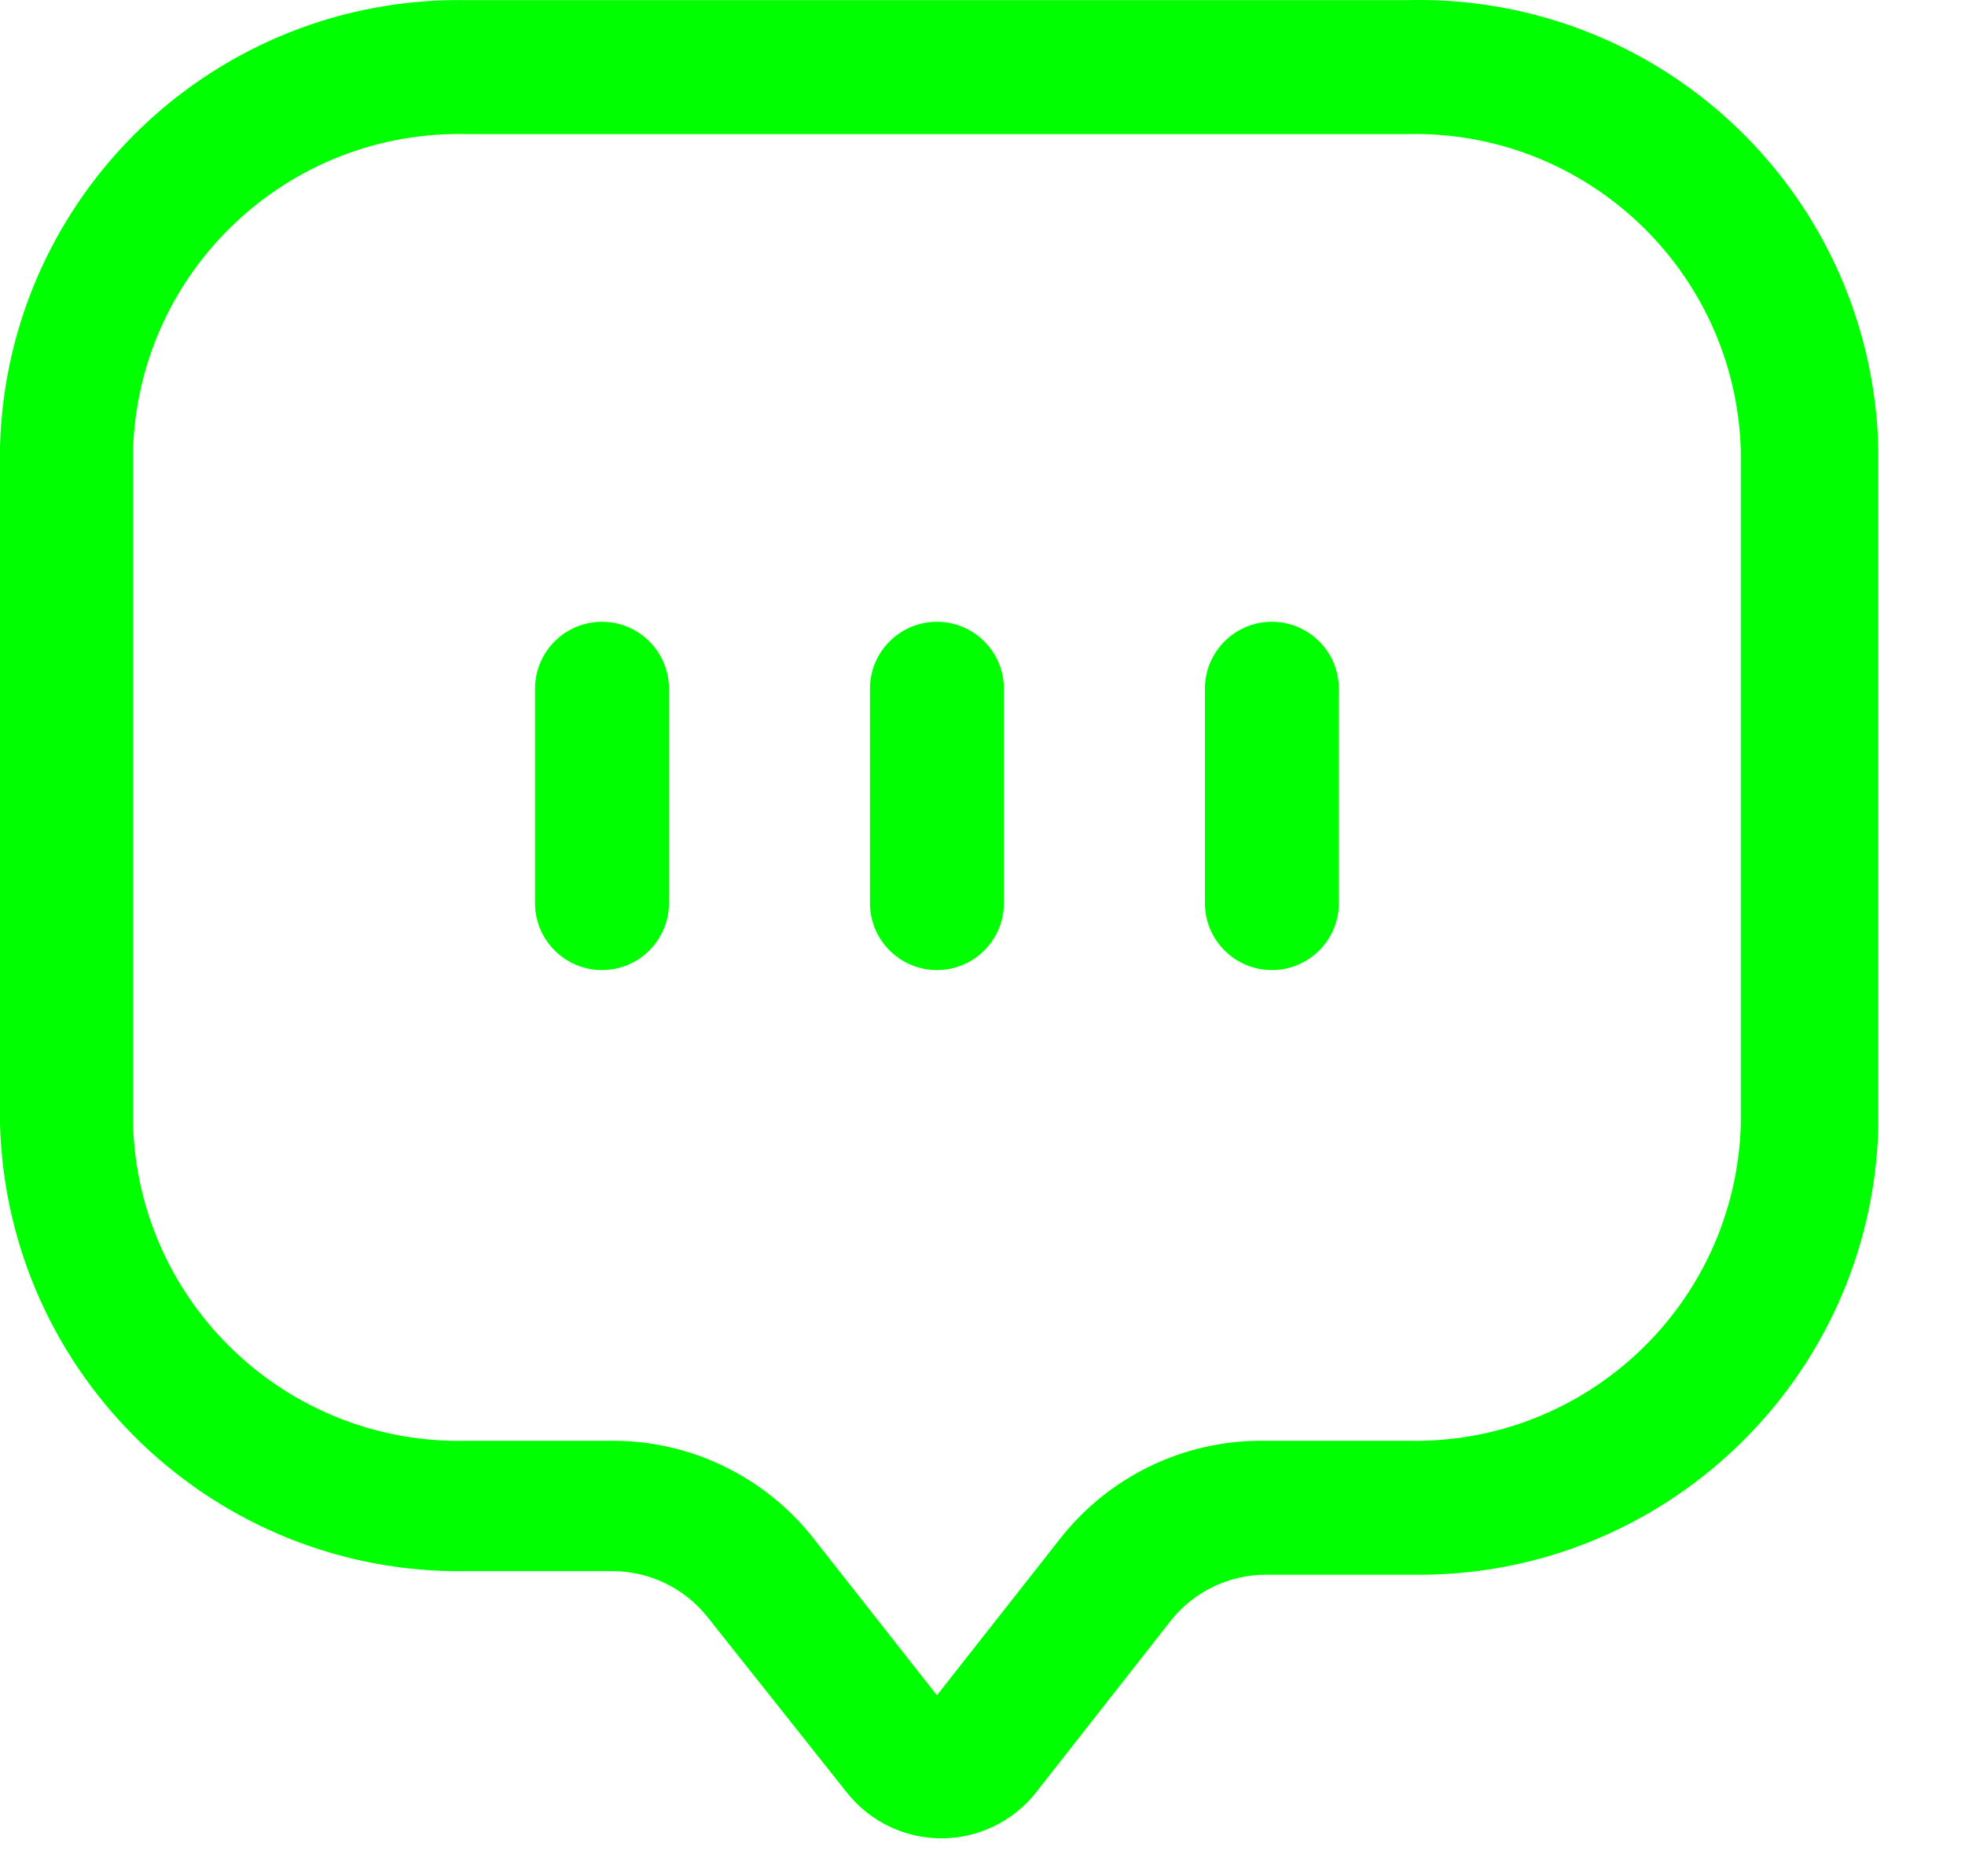
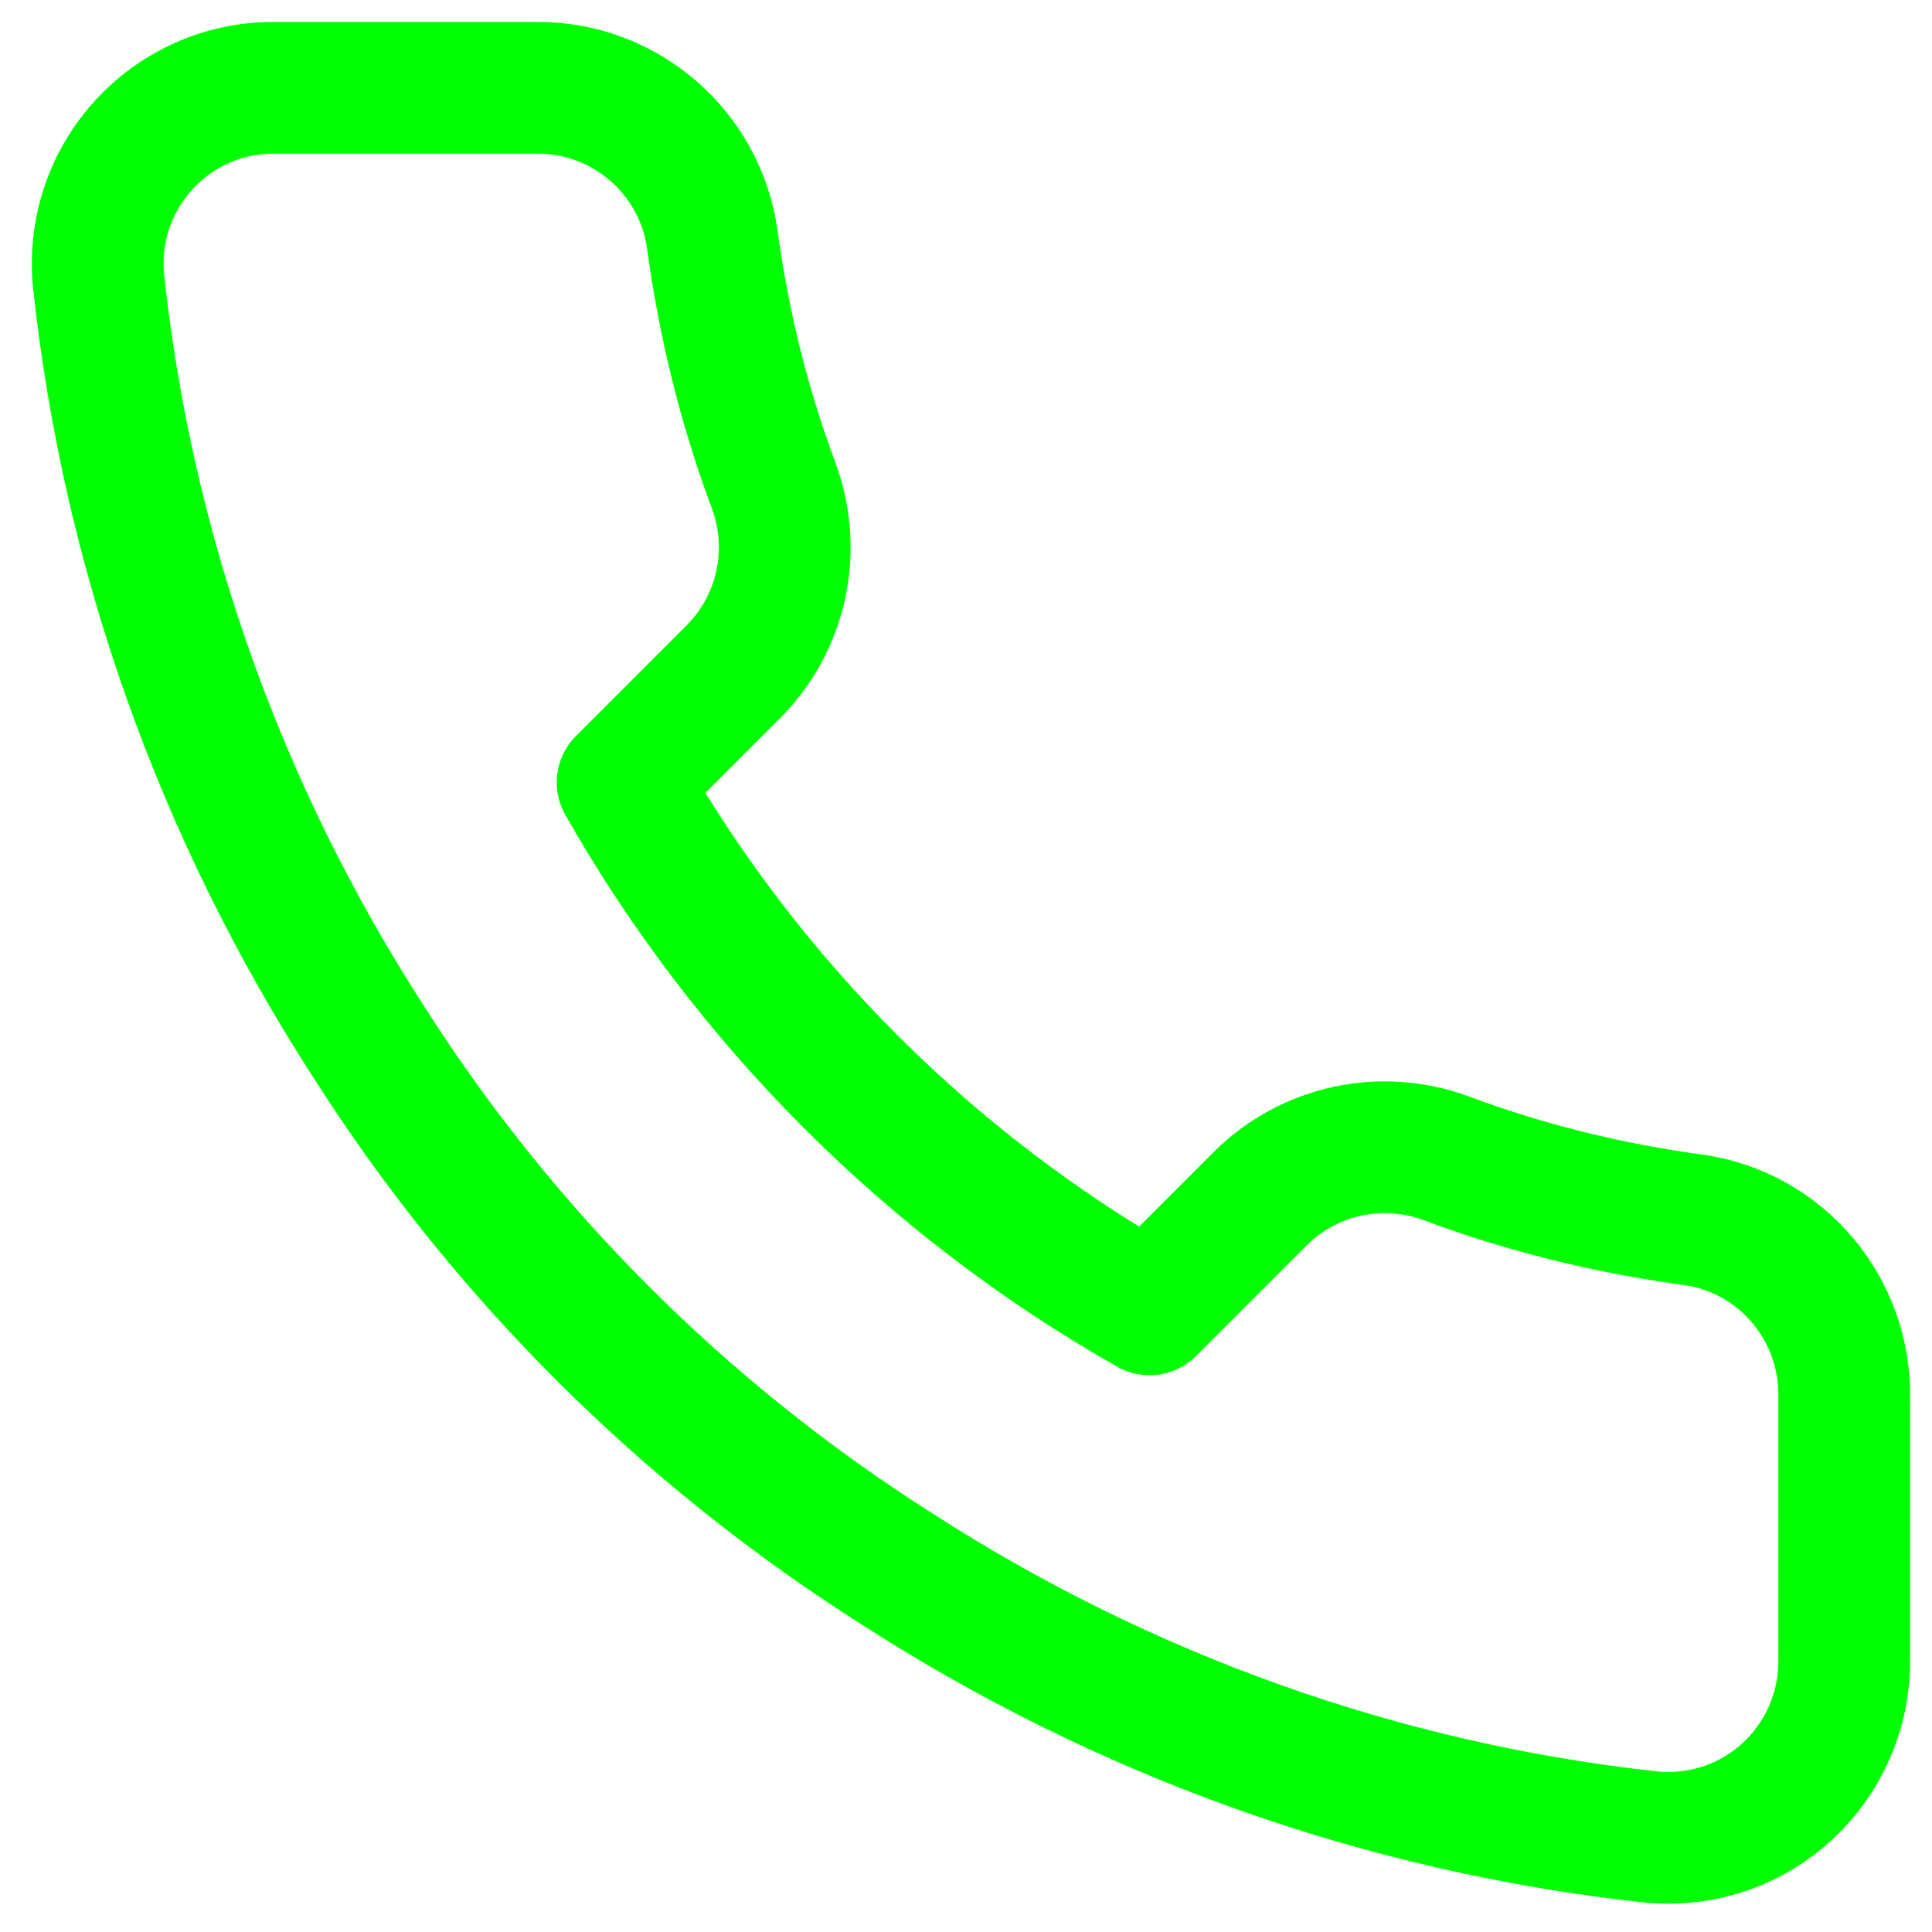
- <svg xmlns="http://www.w3.org/2000/svg" width="22" height="21" viewBox="0 0 22 21" fill="none">
-   <path fill-rule="evenodd" clip-rule="evenodd" d="M5.24 0.002H15.74C17.112 -0.038 18.443 0.472 19.436 1.419C20.43 2.365 21.004 3.67 21.03 5.042V12.632C20.948 15.453 18.612 17.683 15.79 17.632H14.17C13.763 17.633 13.377 17.817 13.12 18.132L11.59 20.082C11.334 20.399 10.948 20.584 10.54 20.584C10.132 20.584 9.746 20.399 9.49 20.082L7.91 18.092C7.652 17.777 7.267 17.593 6.86 17.592H5.24C2.418 17.643 0.082 15.413 0 12.592V5.002C0.076 2.179 2.416 -0.054 5.24 0.002ZM15.75 16.132C17.759 16.183 19.43 14.6 19.49 12.592V5.042C19.43 3.03 17.752 1.446 15.74 1.502H5.24C3.228 1.446 1.55 3.03 1.49 5.042V12.592C1.55 14.604 3.228 16.188 5.24 16.132H6.86C7.727 16.132 8.547 16.526 9.09 17.202L10.49 18.982L11.89 17.202C12.433 16.526 13.253 16.132 14.12 16.132H15.75Z" fill="#00ff00" />
-   <path d="M6.74 6.962C6.326 6.962 5.99 7.298 5.99 7.712V10.112C5.99 10.526 6.326 10.862 6.74 10.862C7.154 10.862 7.49 10.526 7.49 10.112V7.712C7.49 7.298 7.154 6.962 6.74 6.962Z" fill="#00ff00" />
-   <path d="M10.49 6.962C10.076 6.962 9.74 7.298 9.74 7.712V10.112C9.74 10.526 10.076 10.862 10.49 10.862C10.904 10.862 11.24 10.526 11.24 10.112V7.712C11.24 7.298 10.904 6.962 10.49 6.962Z" fill="#00ff00" />
-   <path d="M14.24 6.962C13.826 6.962 13.49 7.298 13.49 7.712V10.112C13.49 10.526 13.826 10.862 14.24 10.862C14.654 10.862 14.99 10.526 14.99 10.112V7.712C14.99 7.298 14.654 6.962 14.24 6.962Z" fill="#00ff00" />
+ <svg xmlns="http://www.w3.org/2000/svg" width="22" height="22" viewBox="1 1 22 22" fill="none">
+   <path d="M22 16.92V19.92C22 21.07 21.03 22.02 19.82 21.92C16.74 21.59 13.79 20.53 11.19 18.85C8.77 17.31 6.72 15.26 5.19 12.85C3.5 10.23 2.45 7.27 2.12 4.18C2.02 2.98 2.96 2 4.11 2H7.11C8.11 1.99 8.97 2.73 9.11 3.72C9.24 4.68 9.47 5.62 9.81 6.53C10.08 7.26 9.91 8.08 9.36 8.64L8.09 9.91C9.51 12.41 11.59 14.49 14.09 15.91L15.36 14.64C15.92 14.09 16.74 13.92 17.47 14.19C18.38 14.53 19.32 14.76 20.28 14.89C21.28 15.03 22.02 15.9 22 16.92Z" stroke="#00ff00" stroke-width="1.5" stroke-linecap="round" stroke-linejoin="round" />
</svg>
